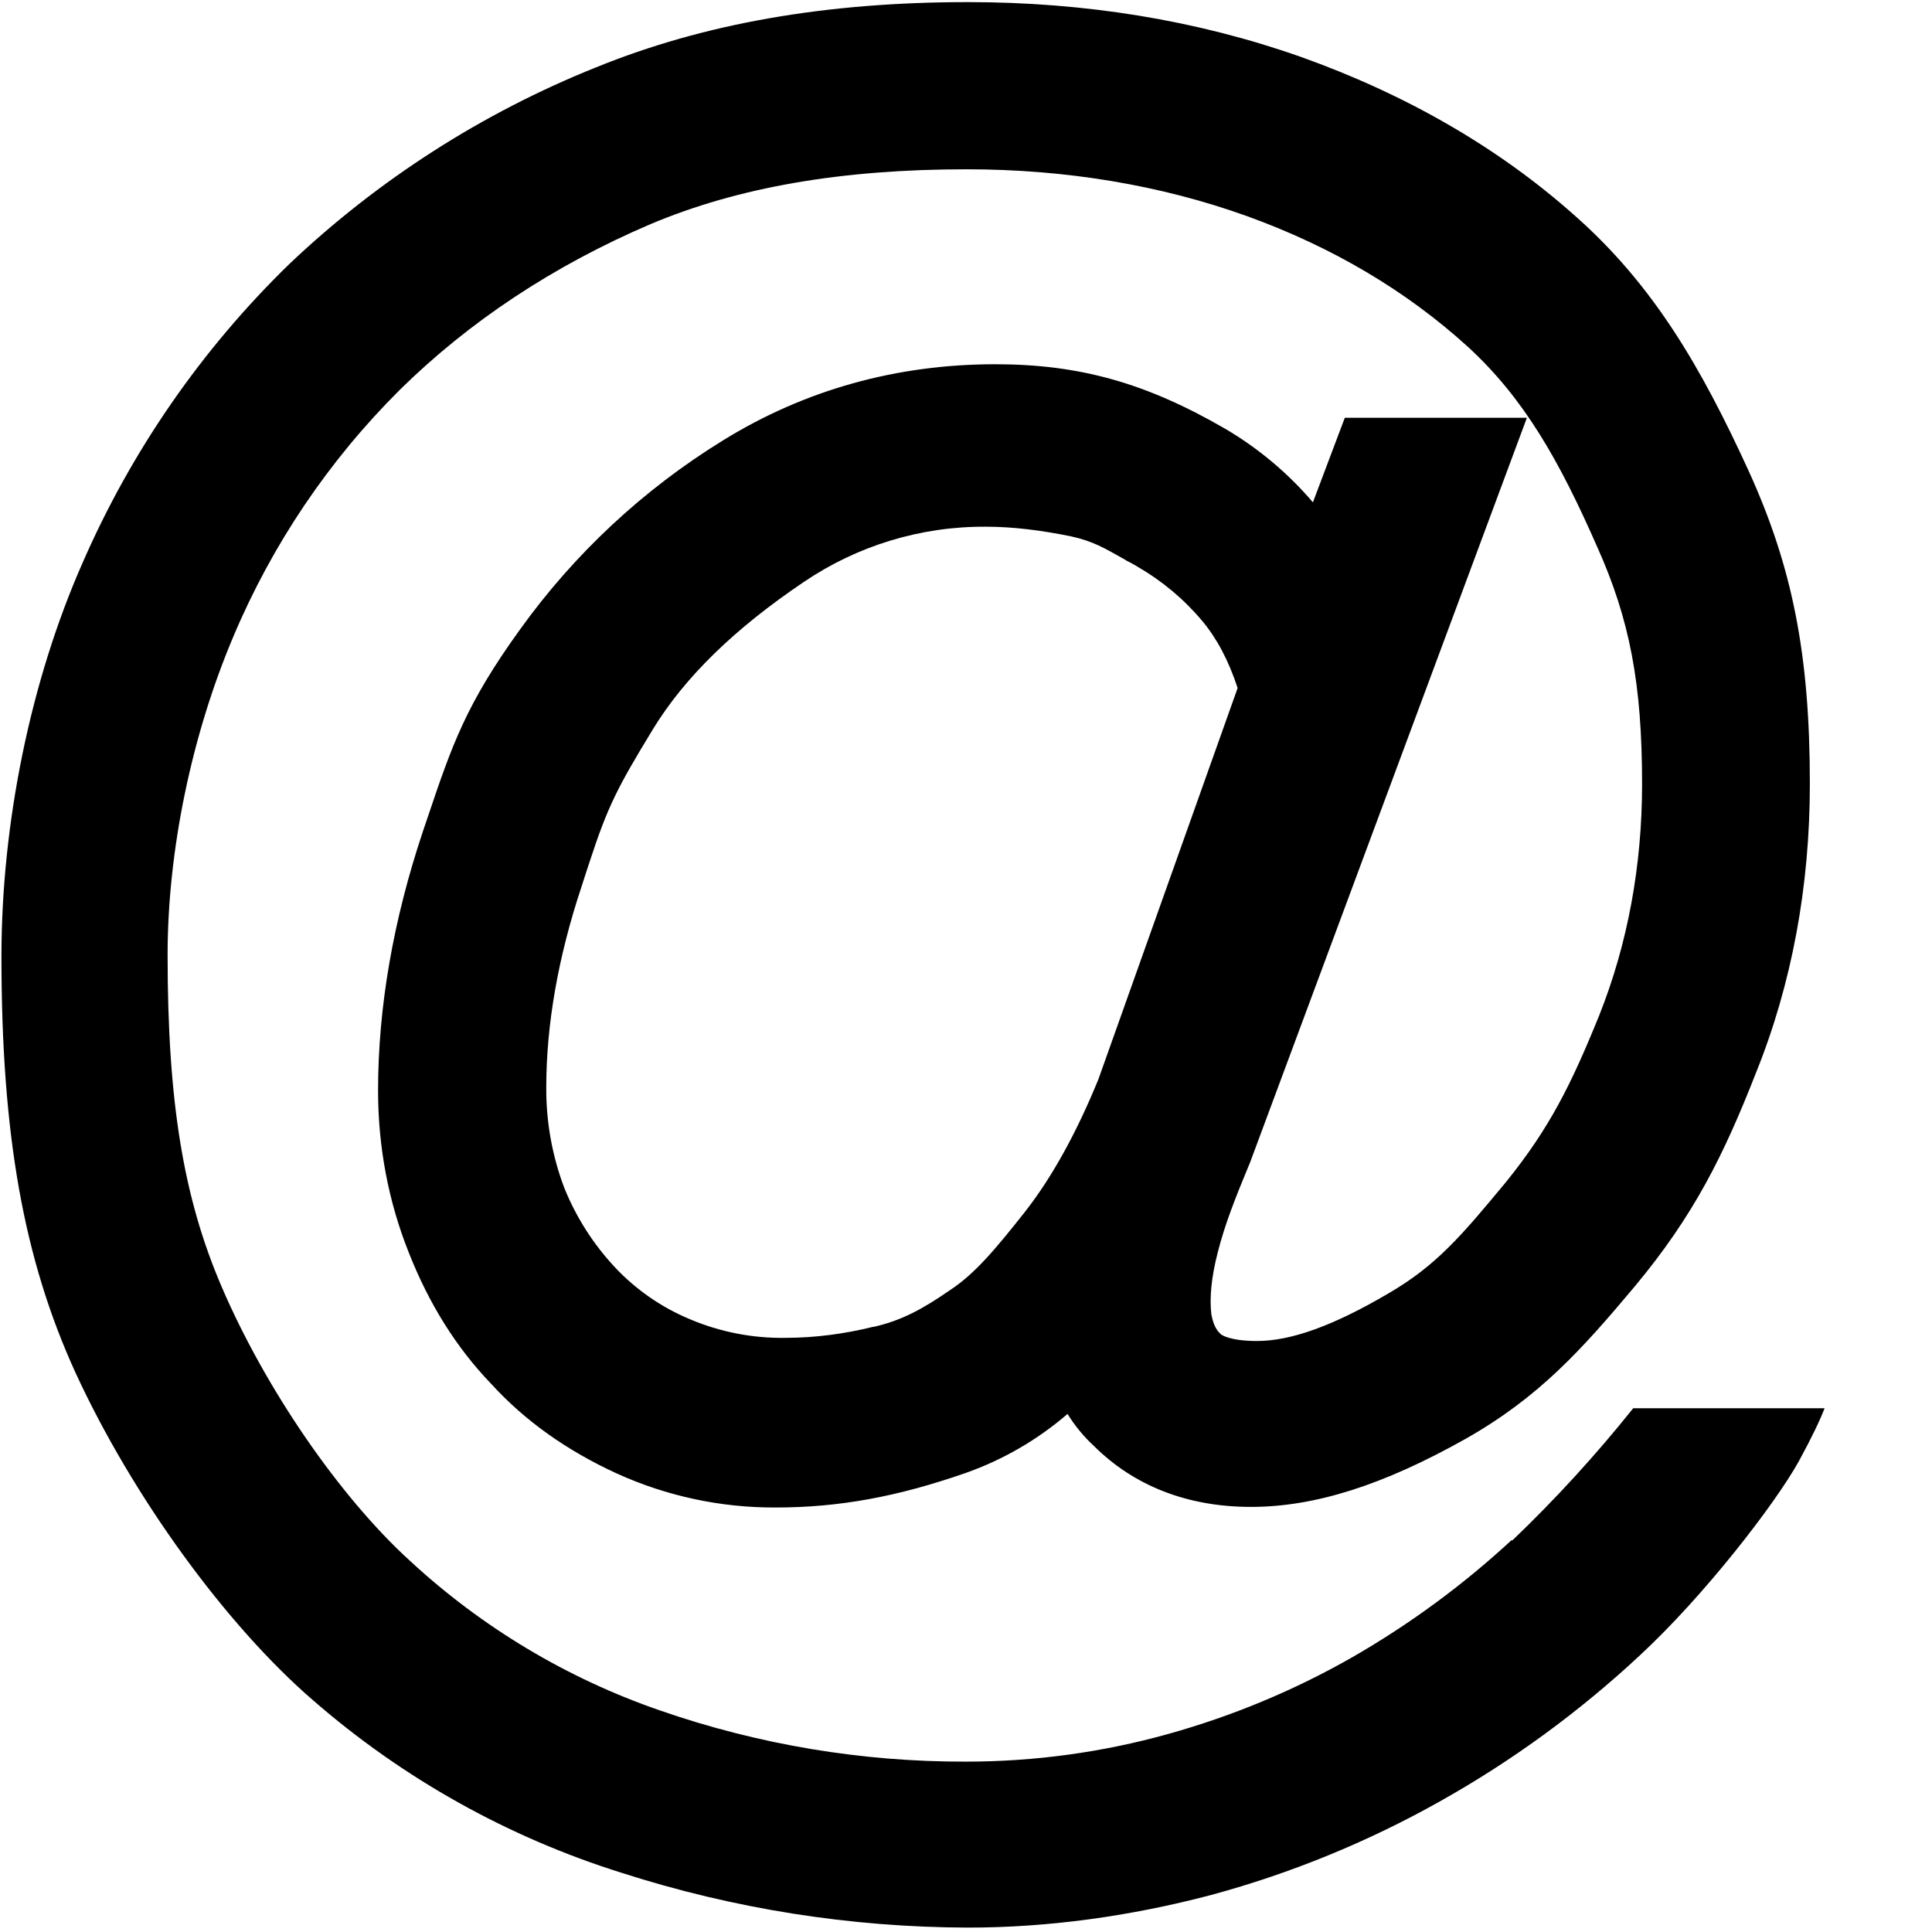
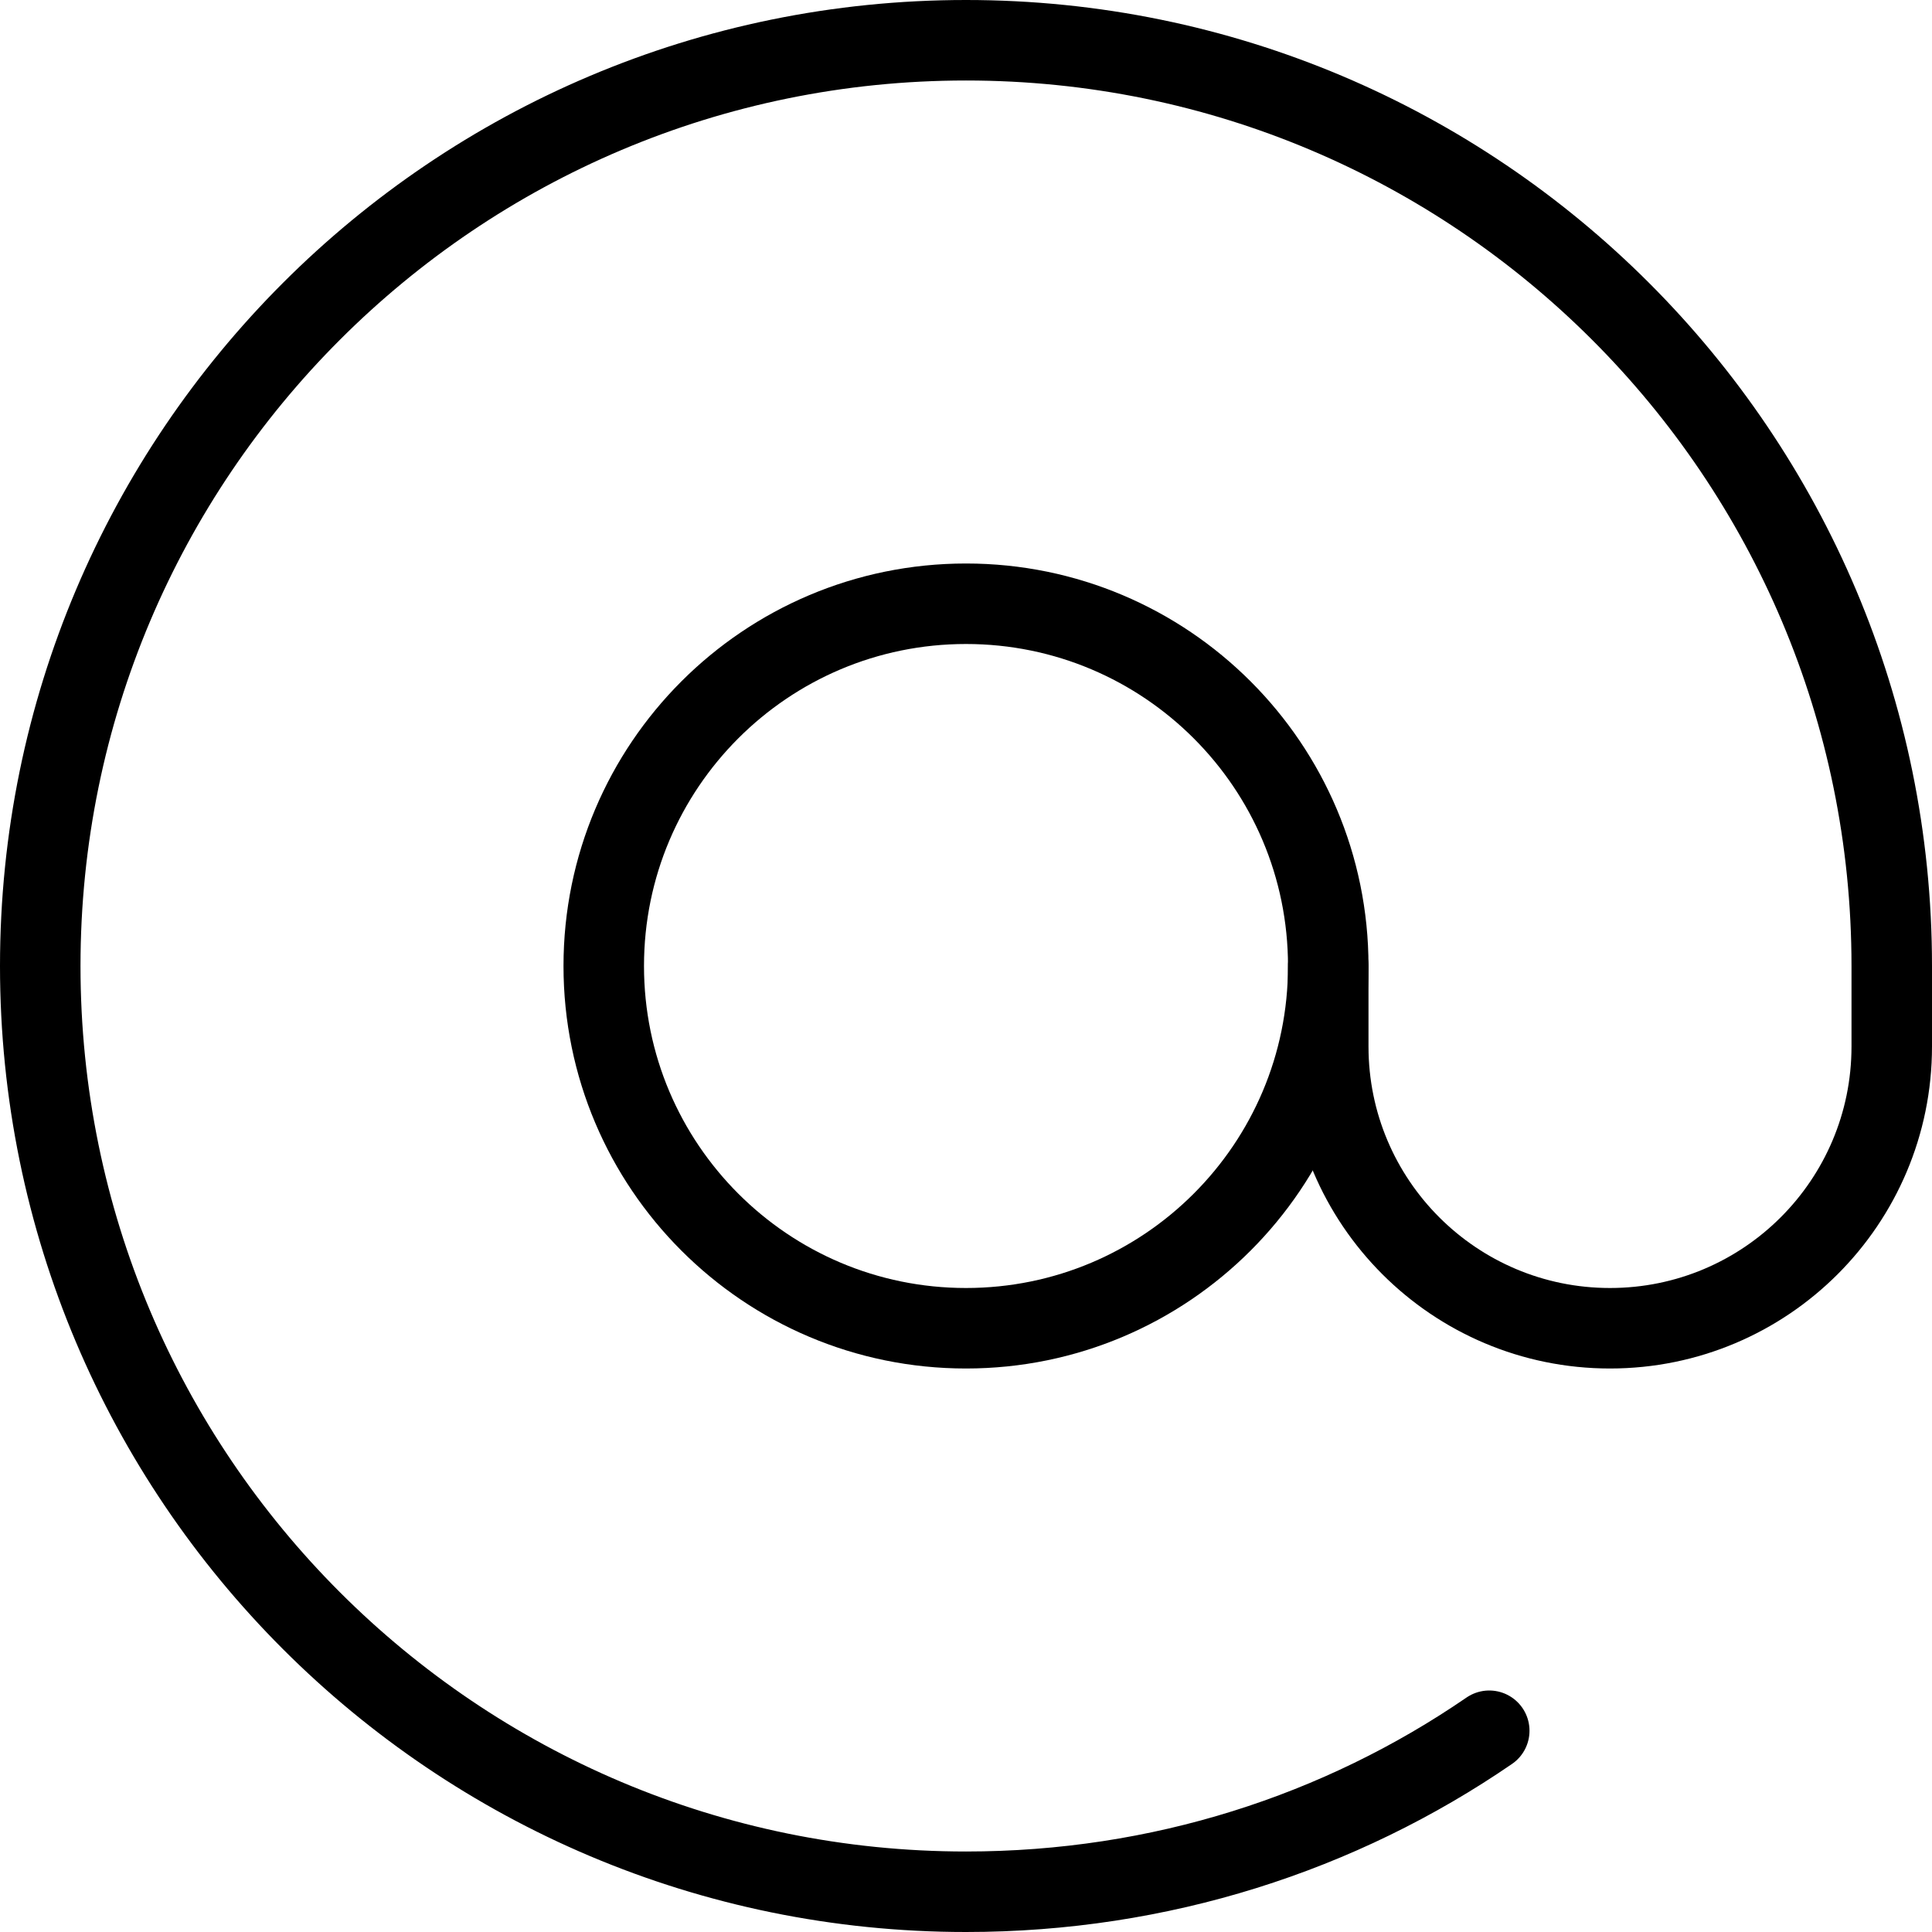
- <svg xmlns="http://www.w3.org/2000/svg" width="32" height="32" viewBox="0 0 32 32">
-   <path d="M25.038 25.508a14.6 14.6 0 0 1-2.638 1.94c-.963.55-1.984.974-3.05 1.272a12.45 12.45 0 0 1-3.35.458 15.32 15.32 0 0 1-5.07-.848 11.73 11.73 0 0 1-4.14-2.478c-1.17-1.066-2.397-2.856-3.12-4.542-.63-1.468-.894-3.05-.894-5.494 0-1.73.4-3.647 1.09-5.275a12.754 12.754 0 0 1 2.752-4.08C7.765 5.33 9.164 4.4 10.78 3.71c1.45-.61 3.16-.906 5.23-.906 1.646 0 3.217.262 4.65.778 1.4.506 2.627 1.23 3.648 2.158.94.86 1.525 1.904 2.145 3.314.54 1.204.745 2.27.745 3.934 0 1.353-.24 2.65-.71 3.83-.47 1.16-.827 1.87-1.538 2.753-.746.9-1.16 1.39-1.95 1.85-.918.54-1.618.79-2.18.79-.447 0-.585-.1-.596-.11-.067-.06-.124-.14-.16-.33-.033-.265 0-.62.104-1.02.115-.46.287-.897.54-1.505L25.29 6.92h-3.016l-.528 1.4A5.714 5.714 0 0 0 20.29 7.1c-1.308-.757-2.41-1.067-3.808-1.067-1.63 0-3.154.424-4.508 1.262a11.667 11.667 0 0 0-3.36 3.13c-.895 1.24-1.124 1.905-1.537 3.132l-.07.206c-.492 1.47-.745 2.914-.745 4.302 0 .93.172 1.835.505 2.672.333.85.79 1.583 1.365 2.18.562.618 1.262 1.112 2.087 1.49a6.288 6.288 0 0 0 2.63.562c1.05 0 2.02-.18 3.14-.57a5.267 5.267 0 0 0 1.693-.98 2.5 2.5 0 0 0 .436.53c.665.662 1.55 1.01 2.603 1.01 1.055 0 2.19-.36 3.555-1.128 1.215-.688 1.926-1.48 2.8-2.523.984-1.18 1.48-2.19 2.005-3.53.598-1.48.896-3.1.896-4.796 0-2.133-.287-3.59-1.02-5.196-.78-1.7-1.57-3.064-2.868-4.21C24.82 2.443 23.28 1.56 21.54.94 19.82.334 17.973.035 16.034.035c-2.362 0-4.38.356-6.16 1.08a16.074 16.074 0 0 0-5.08 3.256 15.596 15.596 0 0 0-3.43 4.96c-.86 1.95-1.34 4.31-1.34 6.51 0 2.95.366 5.01 1.226 6.894.952 2.066 2.5 4.188 3.934 5.426a14.287 14.287 0 0 0 5.116 2.86 18.9 18.9 0 0 0 5.734.906c1.32 0 2.673-.184 4.026-.54a16.585 16.585 0 0 0 3.785-1.548 17.143 17.143 0 0 0 3.326-2.43c1.04-.965 2.21-2.467 2.62-3.2.22-.403.36-.7.43-.884h-3.17a22.233 22.233 0 0 1-2.003 2.19zm-8.052-5.448c-.516.654-.848 1.044-1.25 1.308-.447.31-.803.504-1.26.608h-.013c-.46.114-.952.183-1.457.183a3.898 3.898 0 0 1-1.582-.31 3.595 3.595 0 0 1-1.24-.86 4.26 4.26 0 0 1-.836-1.31 4.61 4.61 0 0 1-.3-1.67c0-1.038.196-2.16.586-3.33.046-.14.092-.29.127-.39.31-.95.47-1.25 1.05-2.205.53-.87 1.36-1.674 2.5-2.443a5.31 5.31 0 0 1 3.02-.917c.45 0 .92.06 1.41.16.36.08.54.186.9.39l.02.014c.047.022.09.045.15.08l.035.022a4 4 0 0 1 1.066.894c.24.286.437.653.587 1.112l-2.306 6.48c-.355.87-.757 1.603-1.193 2.165z" fill-rule="evenodd" />
+ <svg xmlns="http://www.w3.org/2000/svg" width="24" height="24" viewBox="0 0 24 24">
+   <g stroke="currentColor" fill="none" fill-rule="evenodd" stroke-linecap="round" stroke-linejoin="round">
+     <circle cx="12" cy="12" r="4.5" />
+     <path d="M18.5 21.5c-1.85 1.27-4.088 2-6.5 2C5.648 23.5.5 18.352.5 12 .5 5.649 5.648.5 12 .5S23.5 5.649 23.5 12v1a3.5 3.5 0 1 1-7 0v-1" />
+   </g>
</svg>
